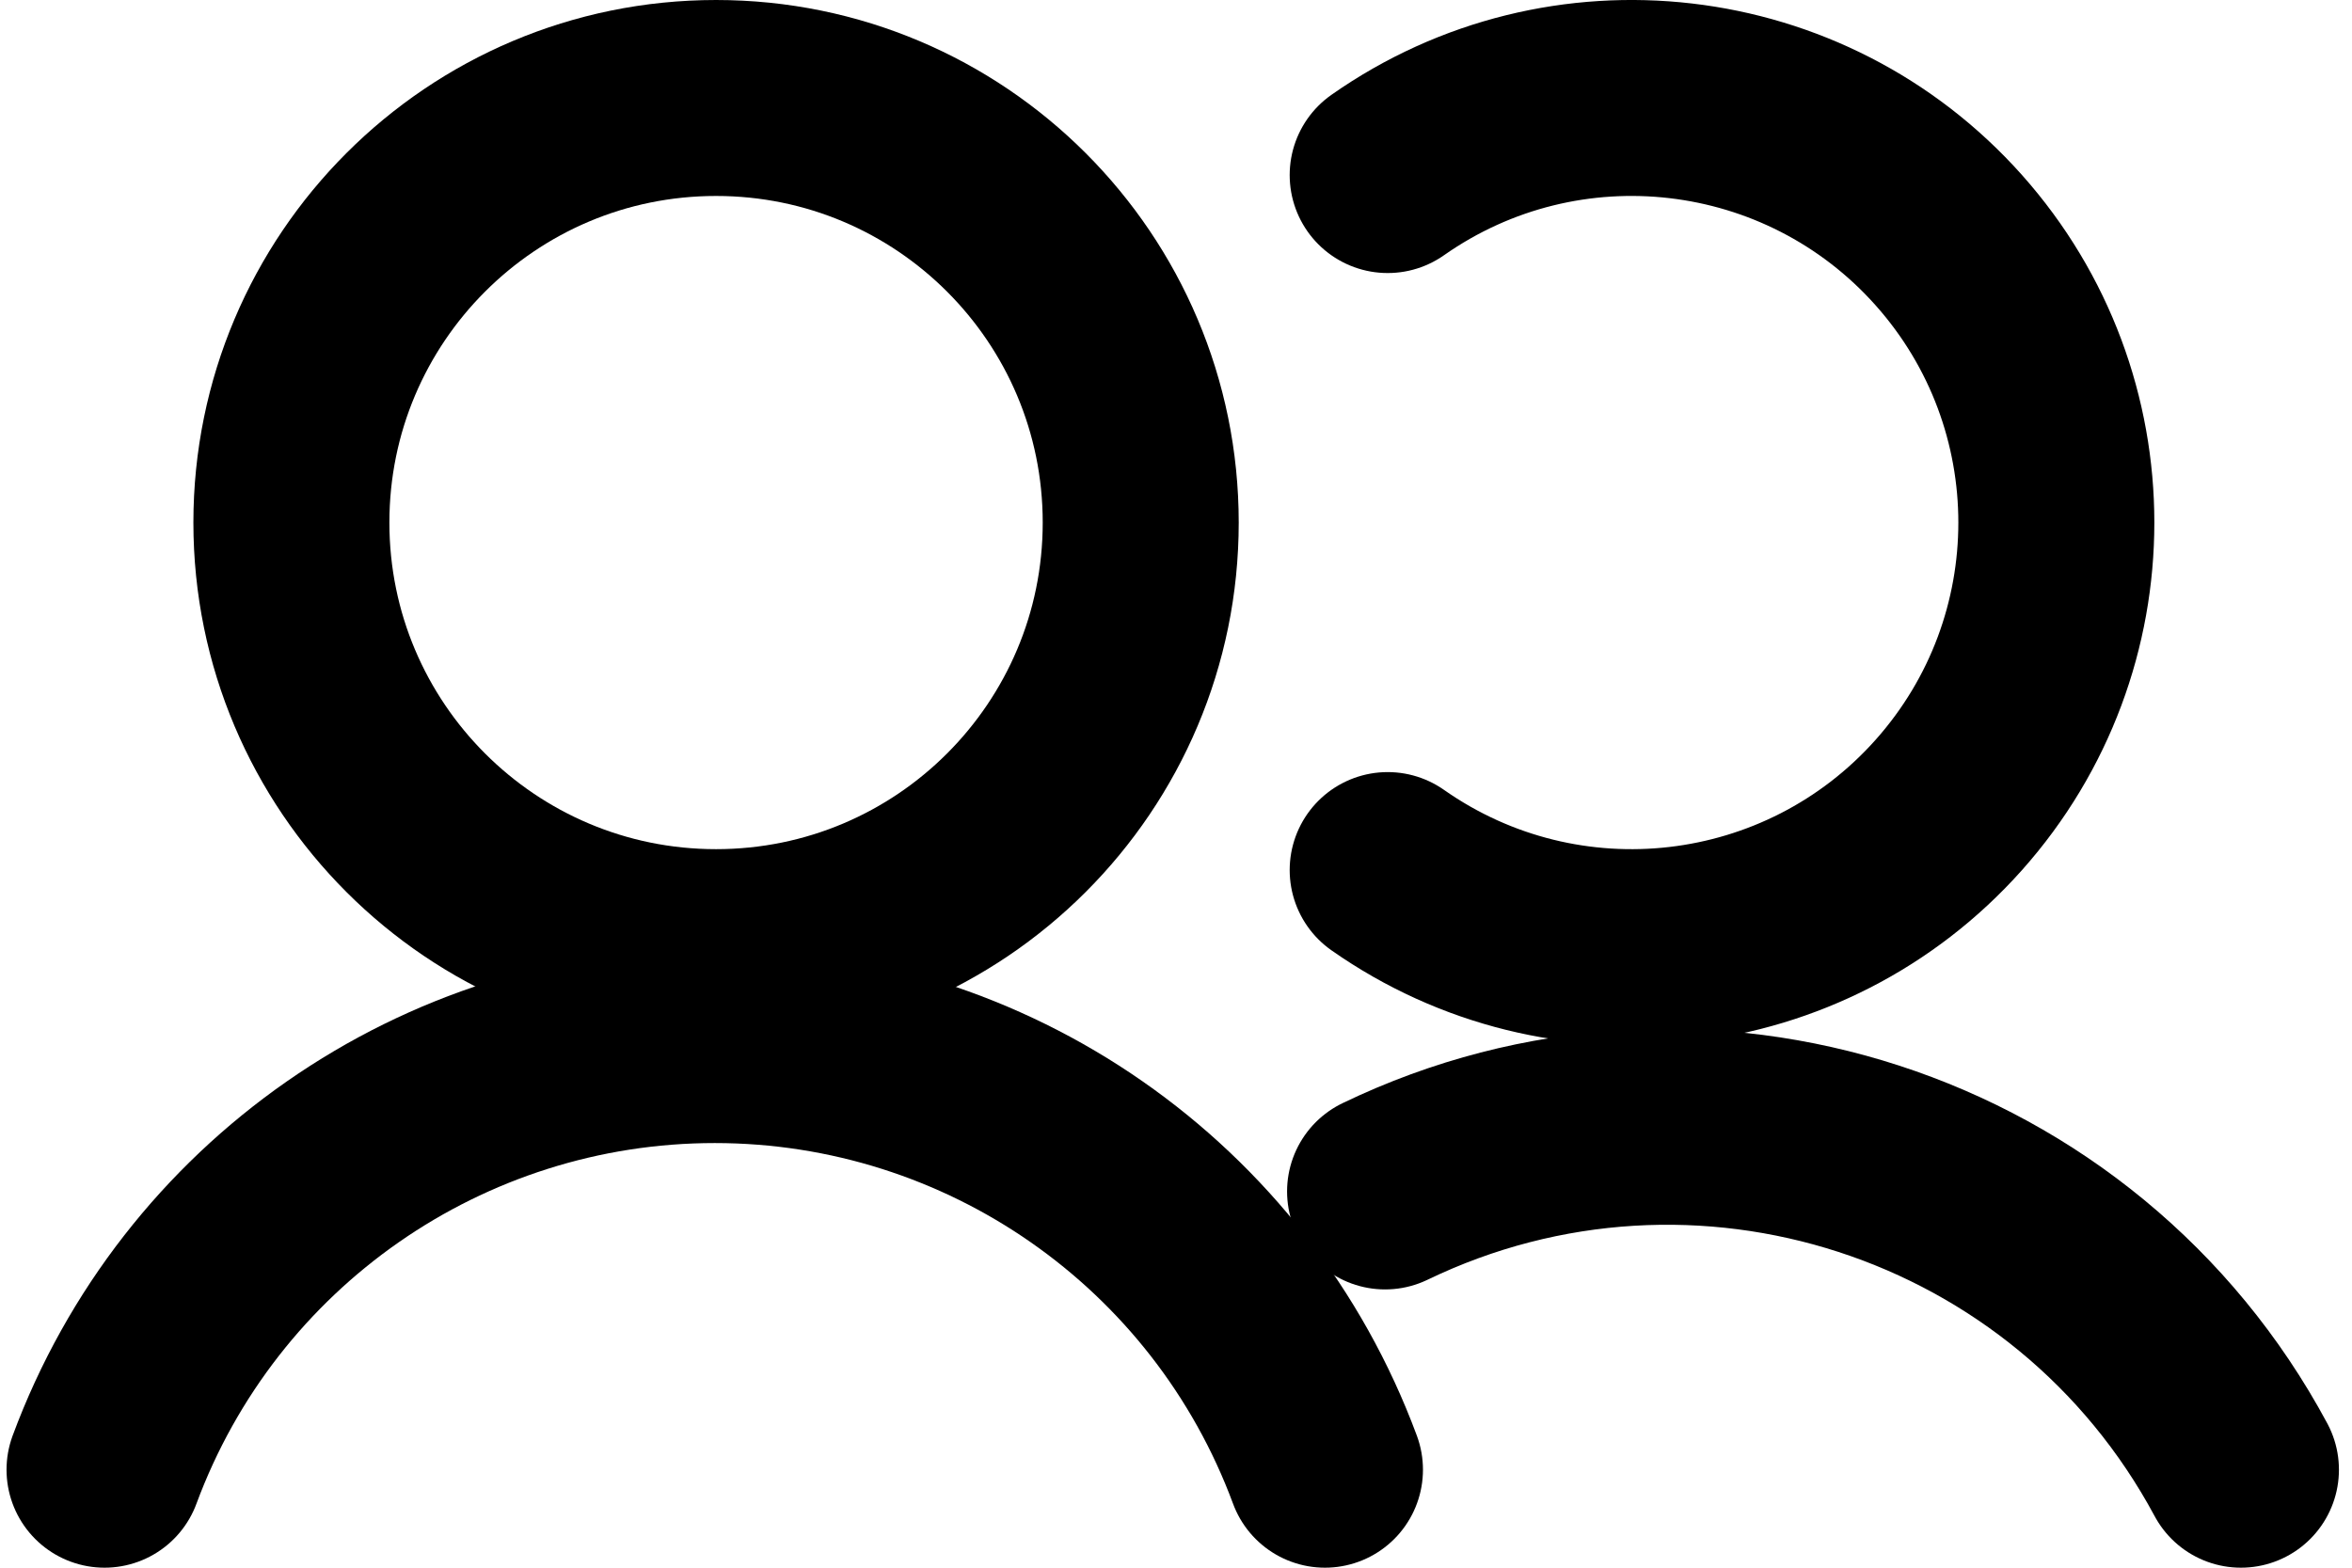
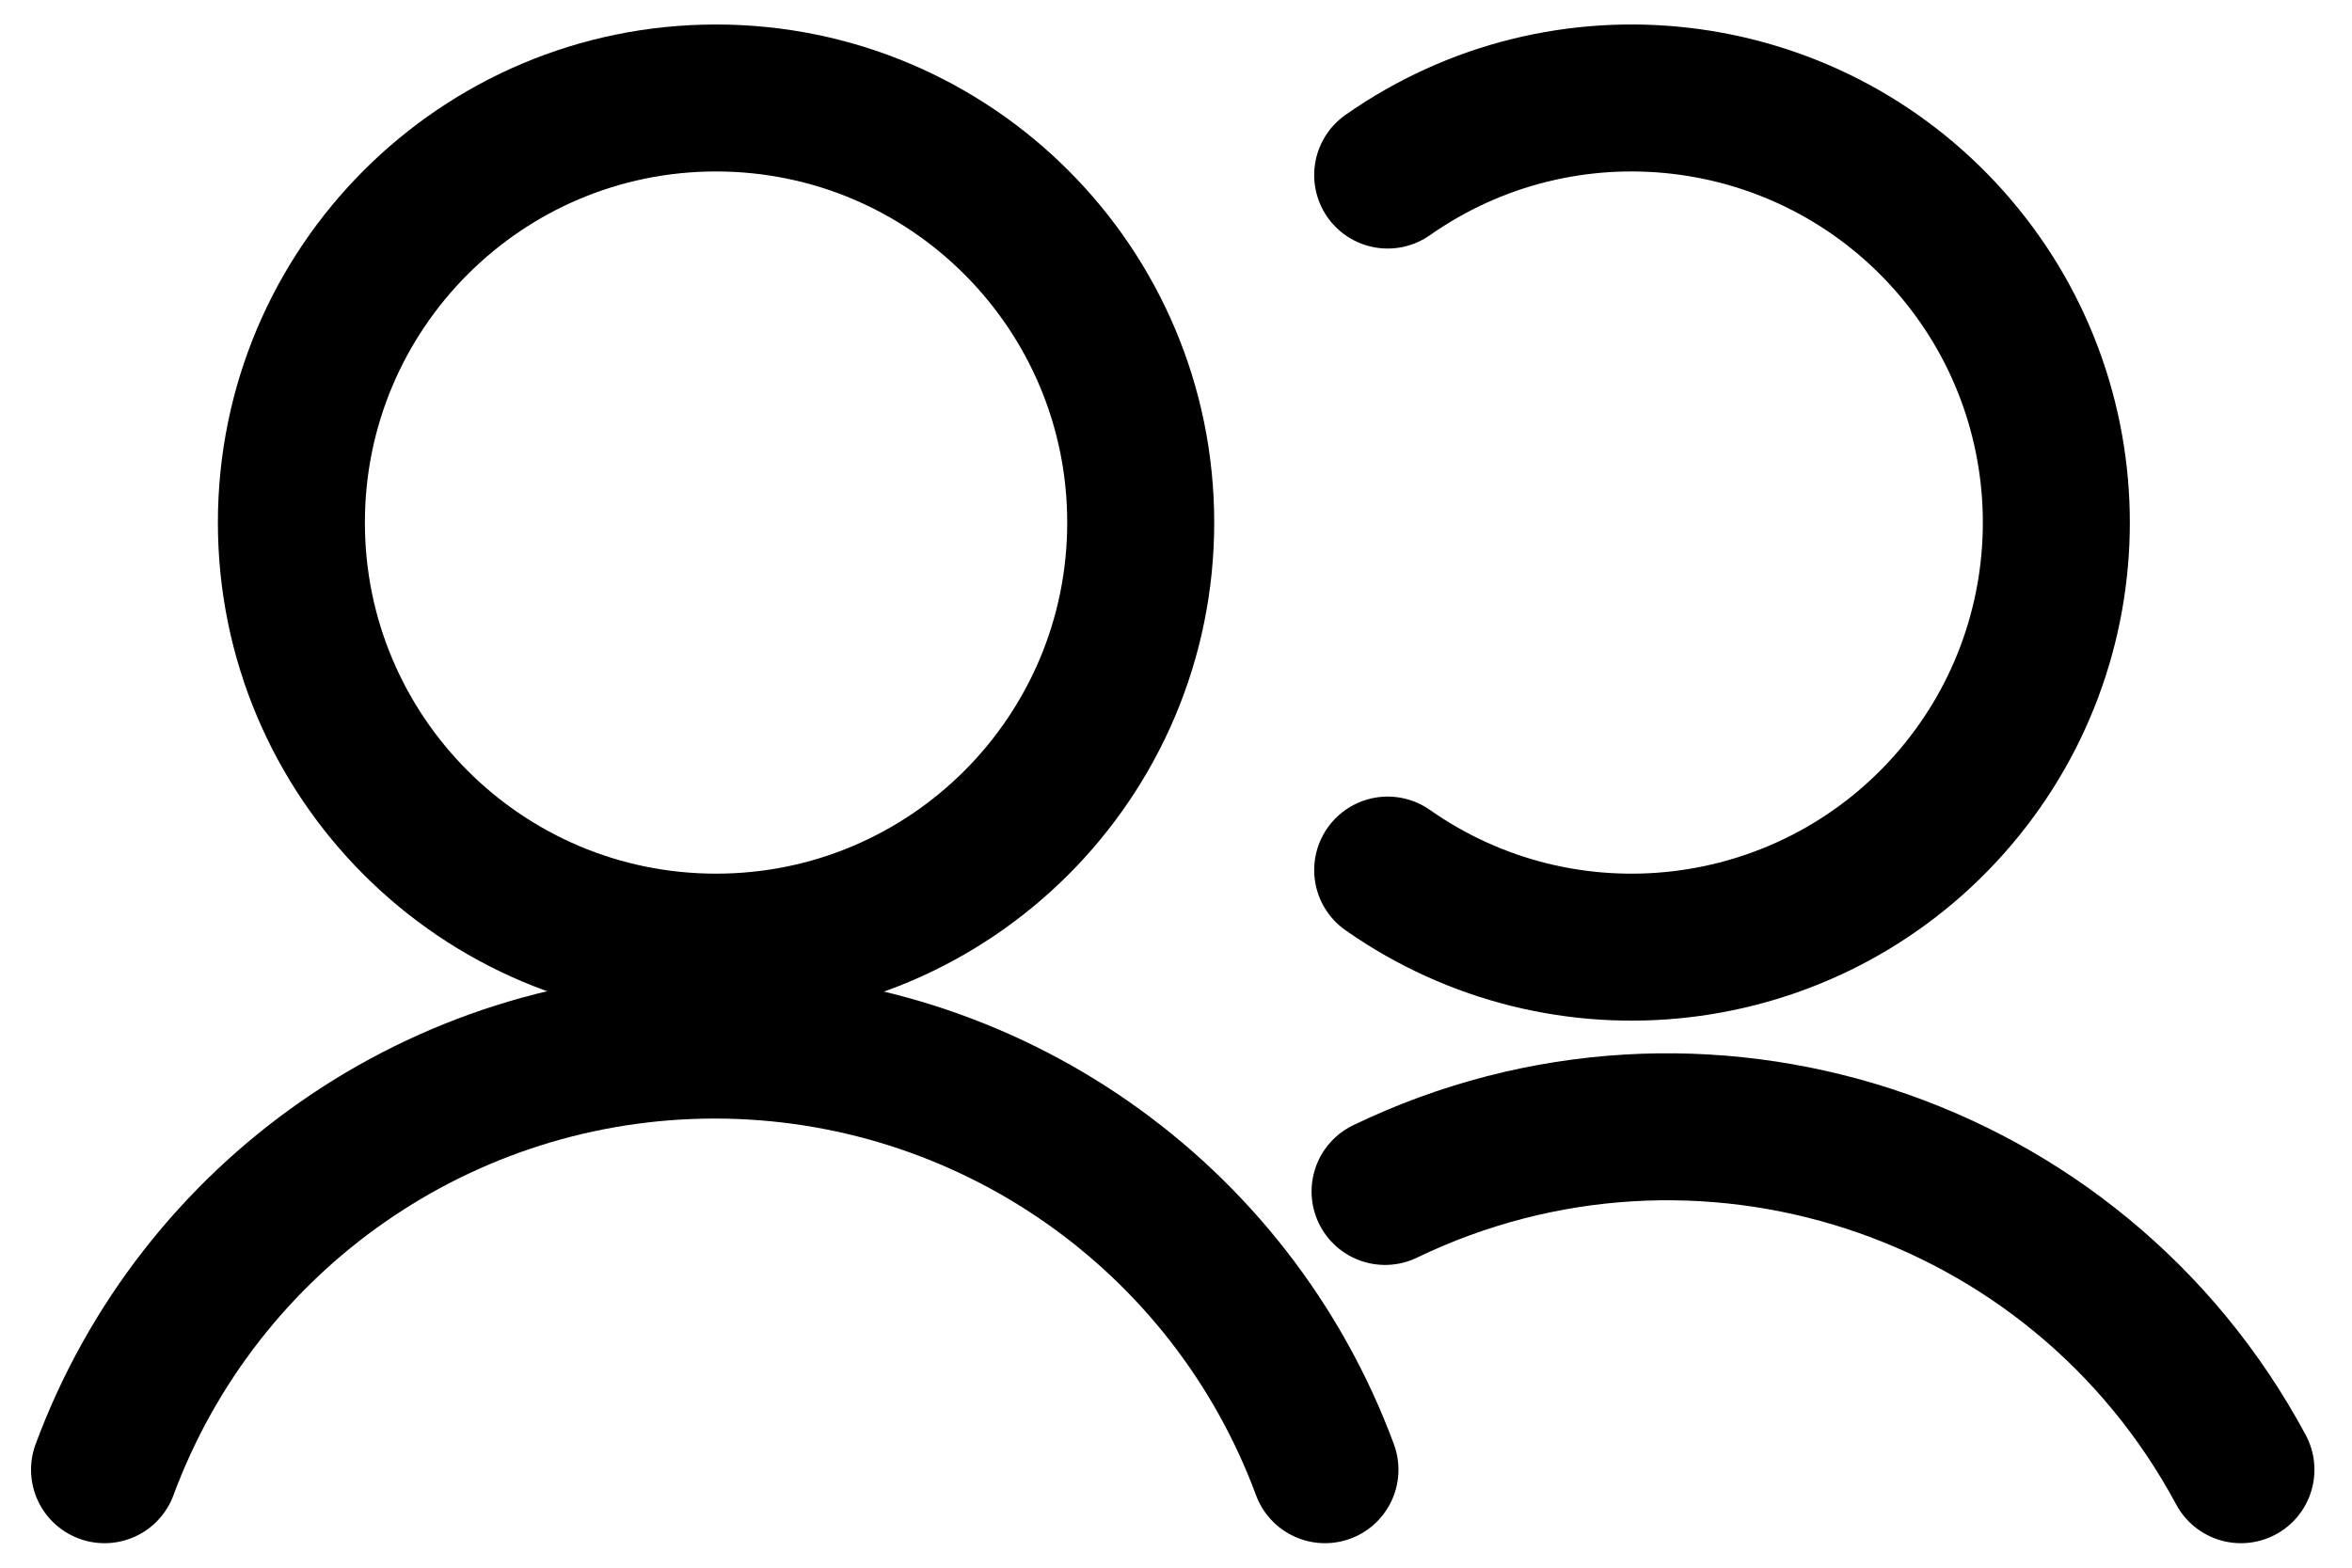
- <svg xmlns="http://www.w3.org/2000/svg" width="100%" height="100%" viewBox="0 0 18 12" fill="none" stroke="currentColor" stroke-width="1.5" stroke-linecap="round" stroke-linejoin="round" overflow="visible">
+ <svg xmlns="http://www.w3.org/2000/svg" width="100%" height="100%" viewBox="0 0 18 12" fill="none" stroke="currentColor" stroke-width="1.125" stroke-linecap="round" stroke-linejoin="round" overflow="visible">
  <path d="M10.62 1.34A3.25 3.25 0 1 1 10.62 6.66" />
  <path d="M10.6 9.12A4.98 4.98 0 0 1 17.15 11.25" />
  <circle cx="5.48" cy="4" r="3.25" />
  <path d="M0.8 11.25A4.98 4.98 0 0 1 10.14 11.25" />
</svg>
